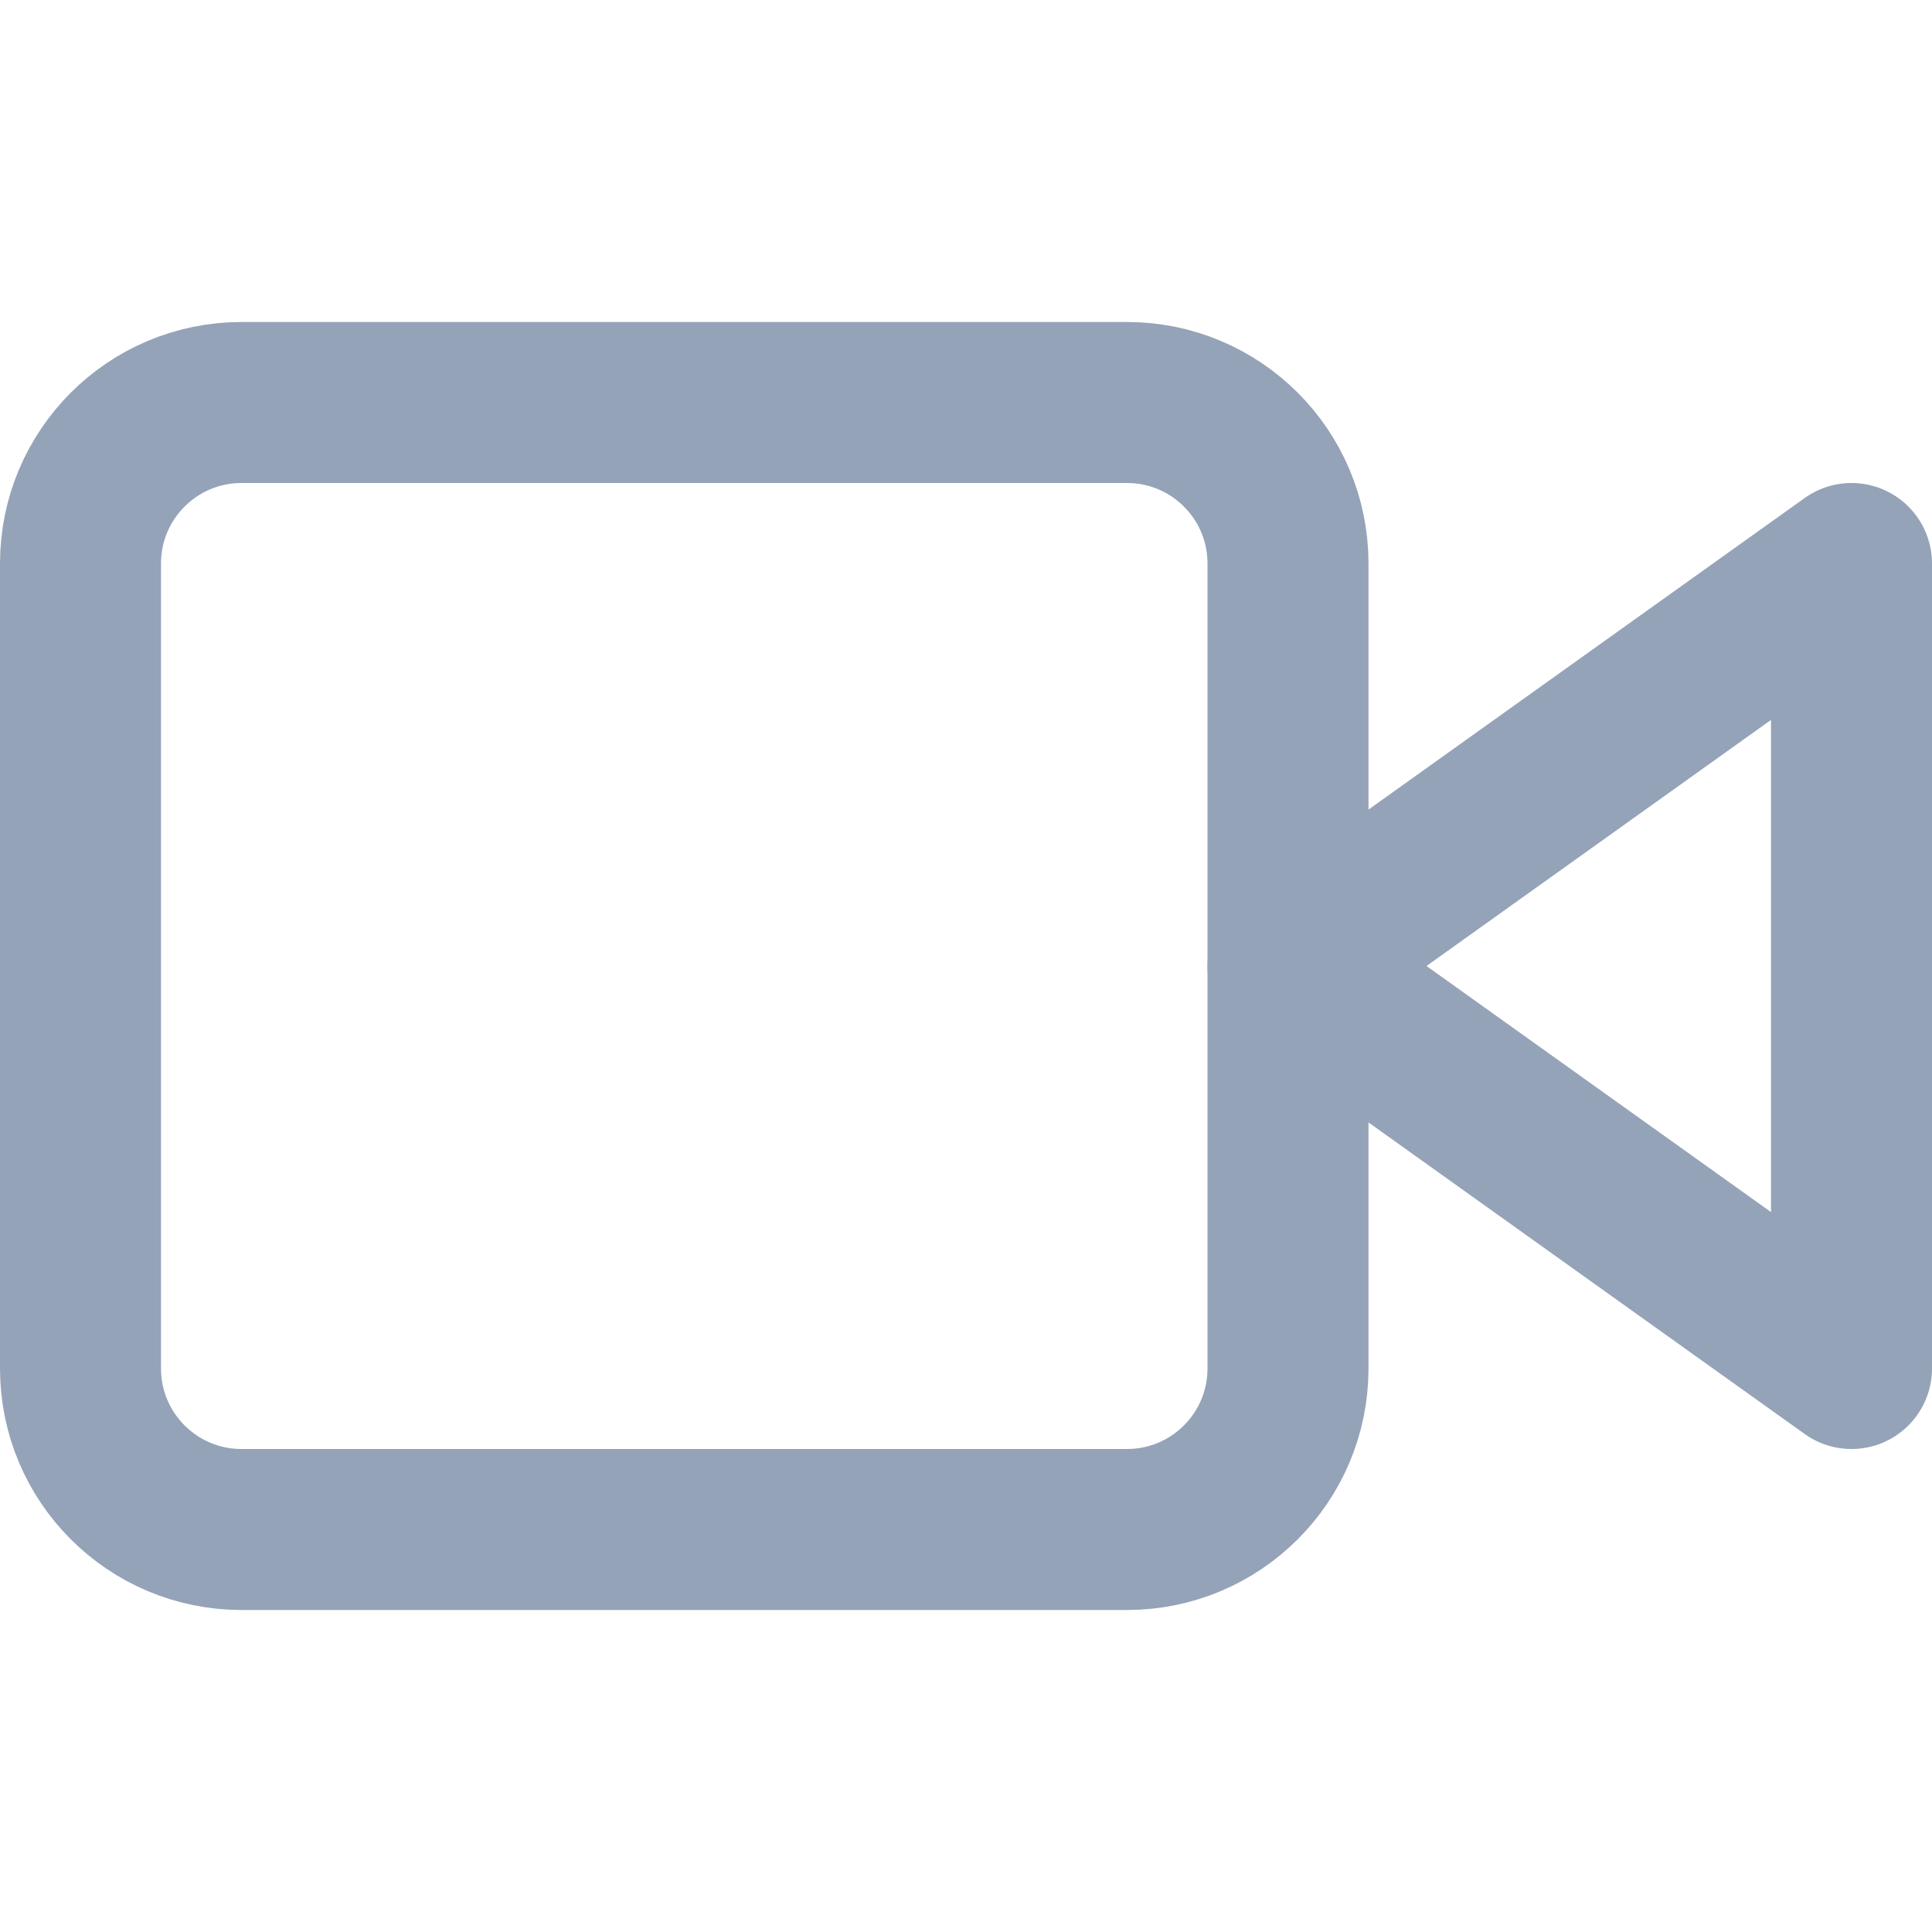
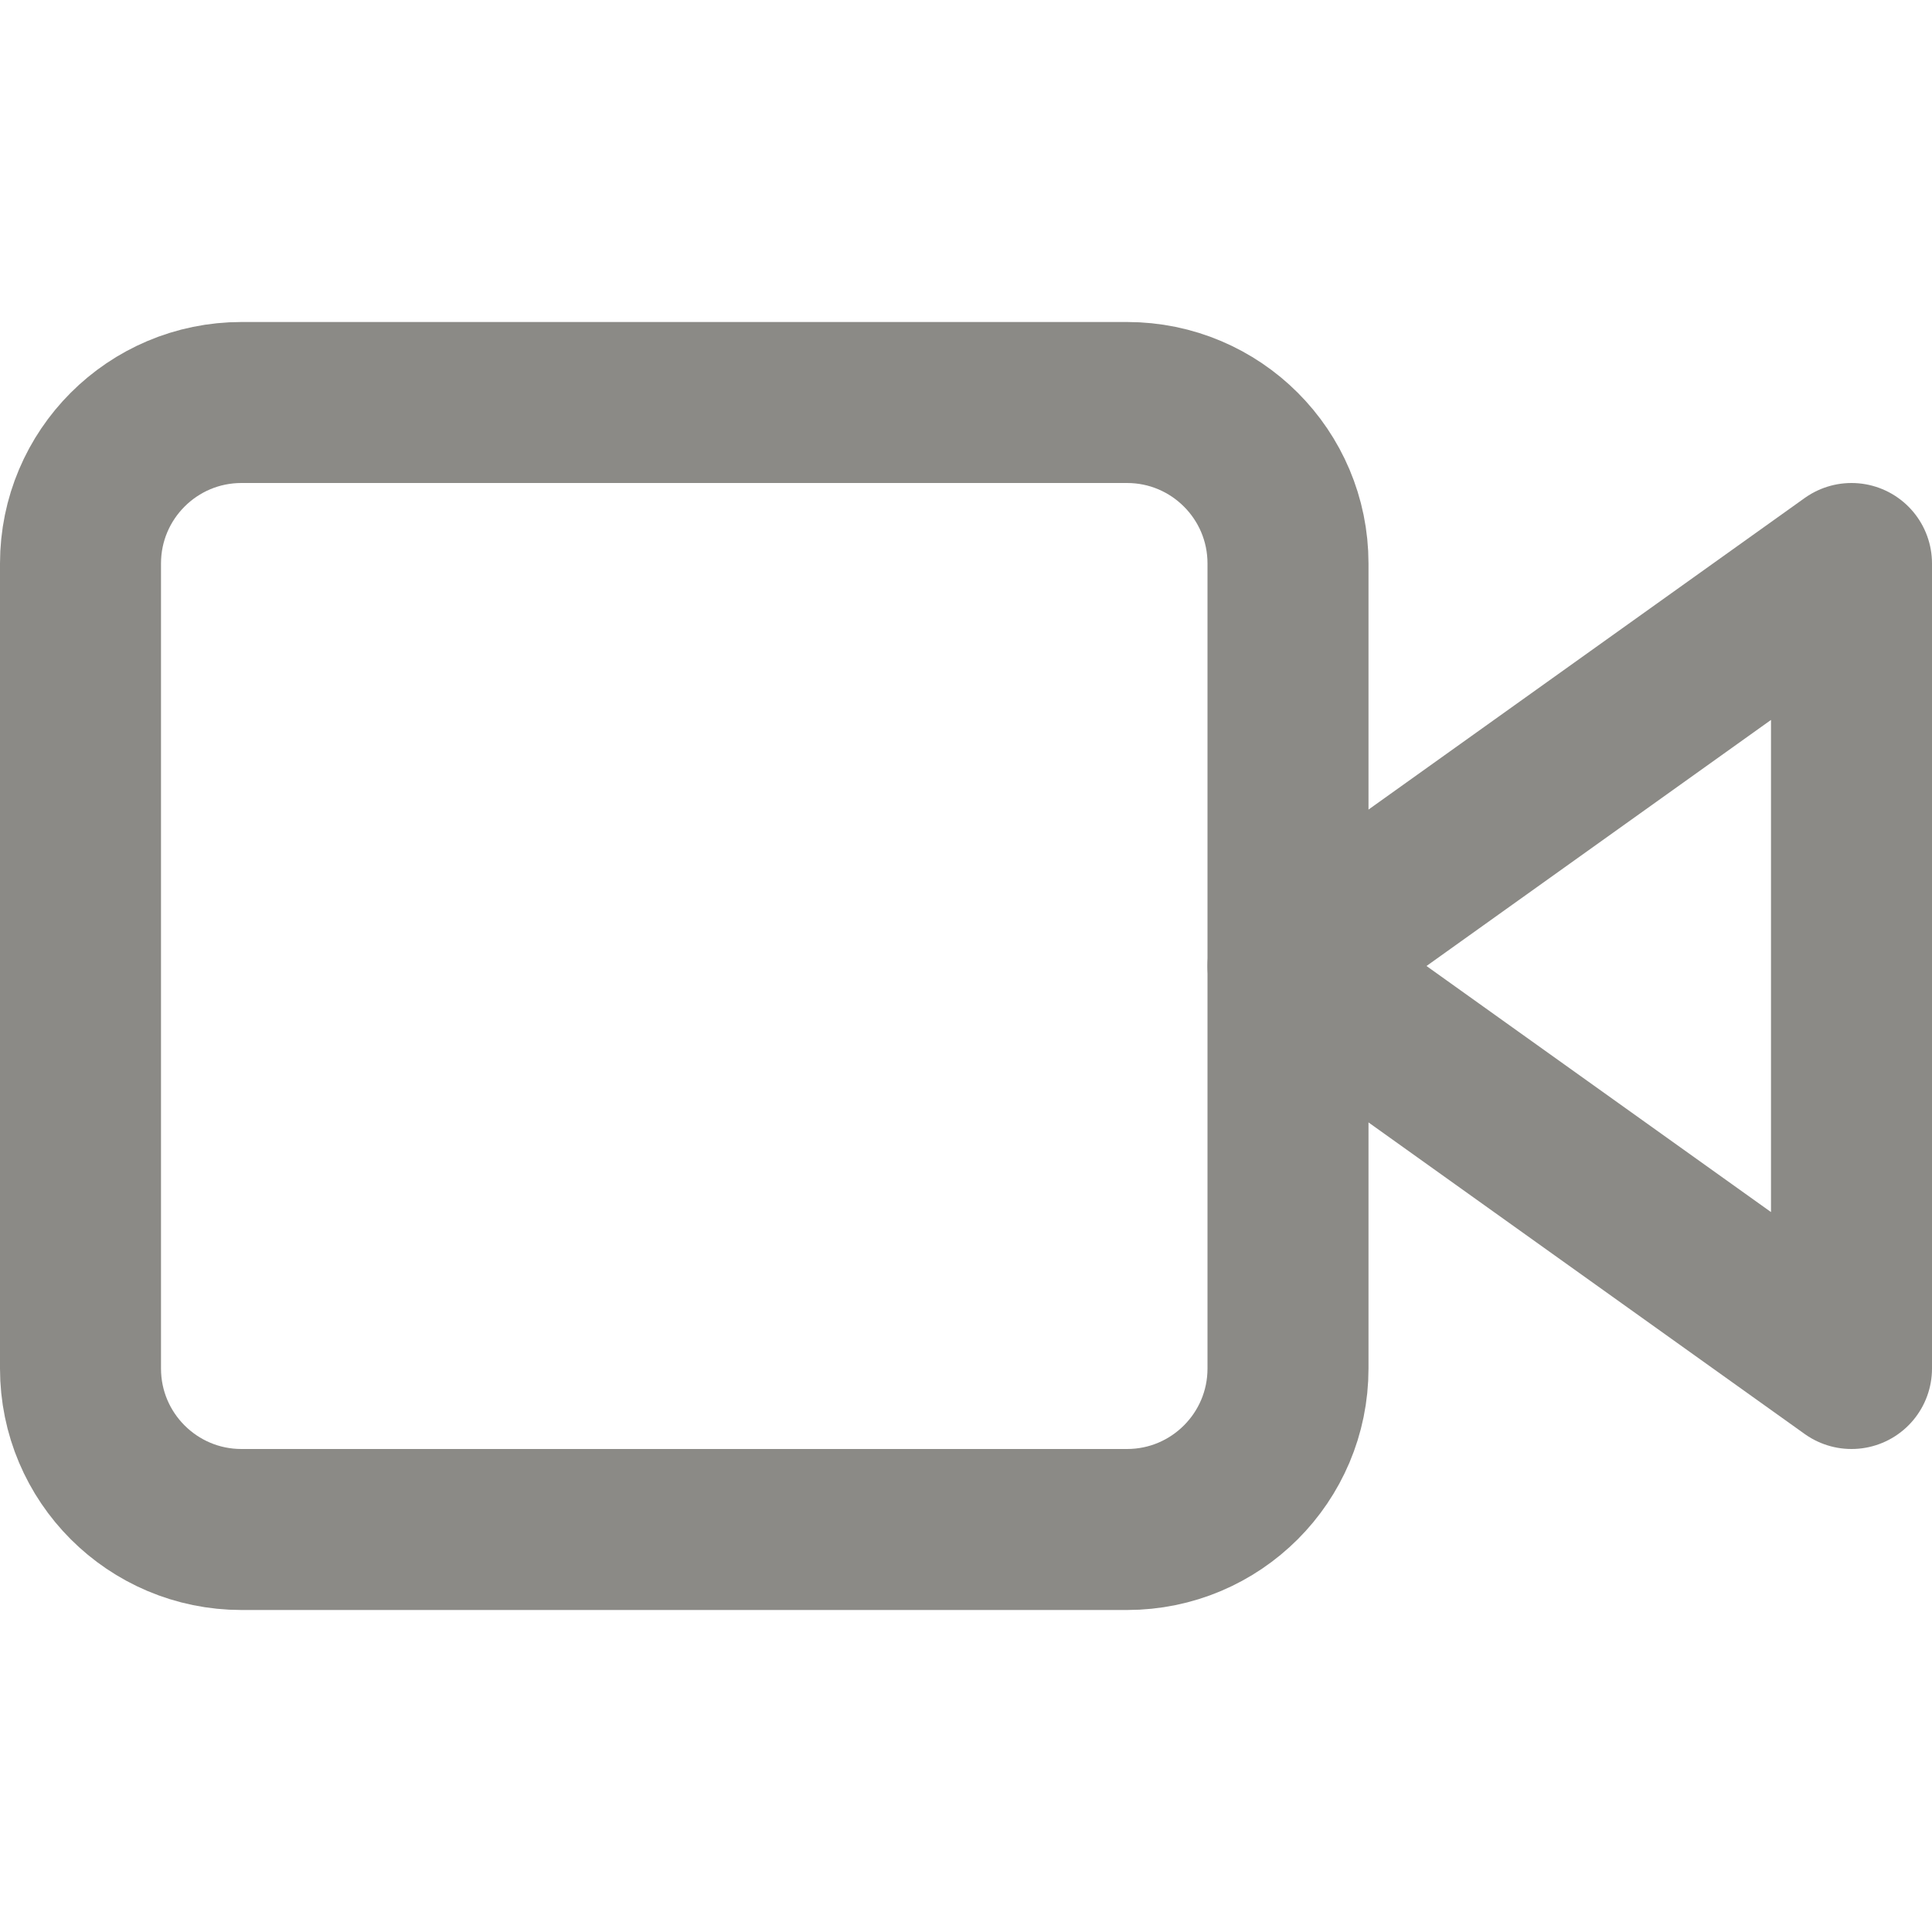
<svg xmlns="http://www.w3.org/2000/svg" viewBox="0 0 24 24">
-   <polygon fill="none" stroke="#94a3b8" stroke-width="2" stroke-linecap="round" stroke-linejoin="round" points="23 7 16 12 23 17 23 7" />
-   <rect x="1" y="5" width="15" height="14" rx="2" ry="2" fill="none" stroke="#94a3b8" stroke-width="2" />
+   <polygon fill="none" stroke="#8b8a86" stroke-width="2" stroke-linecap="round" stroke-linejoin="round" points="23 7 16 12 23 17 23 7" />
+   <rect x="1" y="5" width="15" height="14" rx="2" ry="2" fill="none" stroke="#8b8a86" stroke-width="2" />
</svg>
